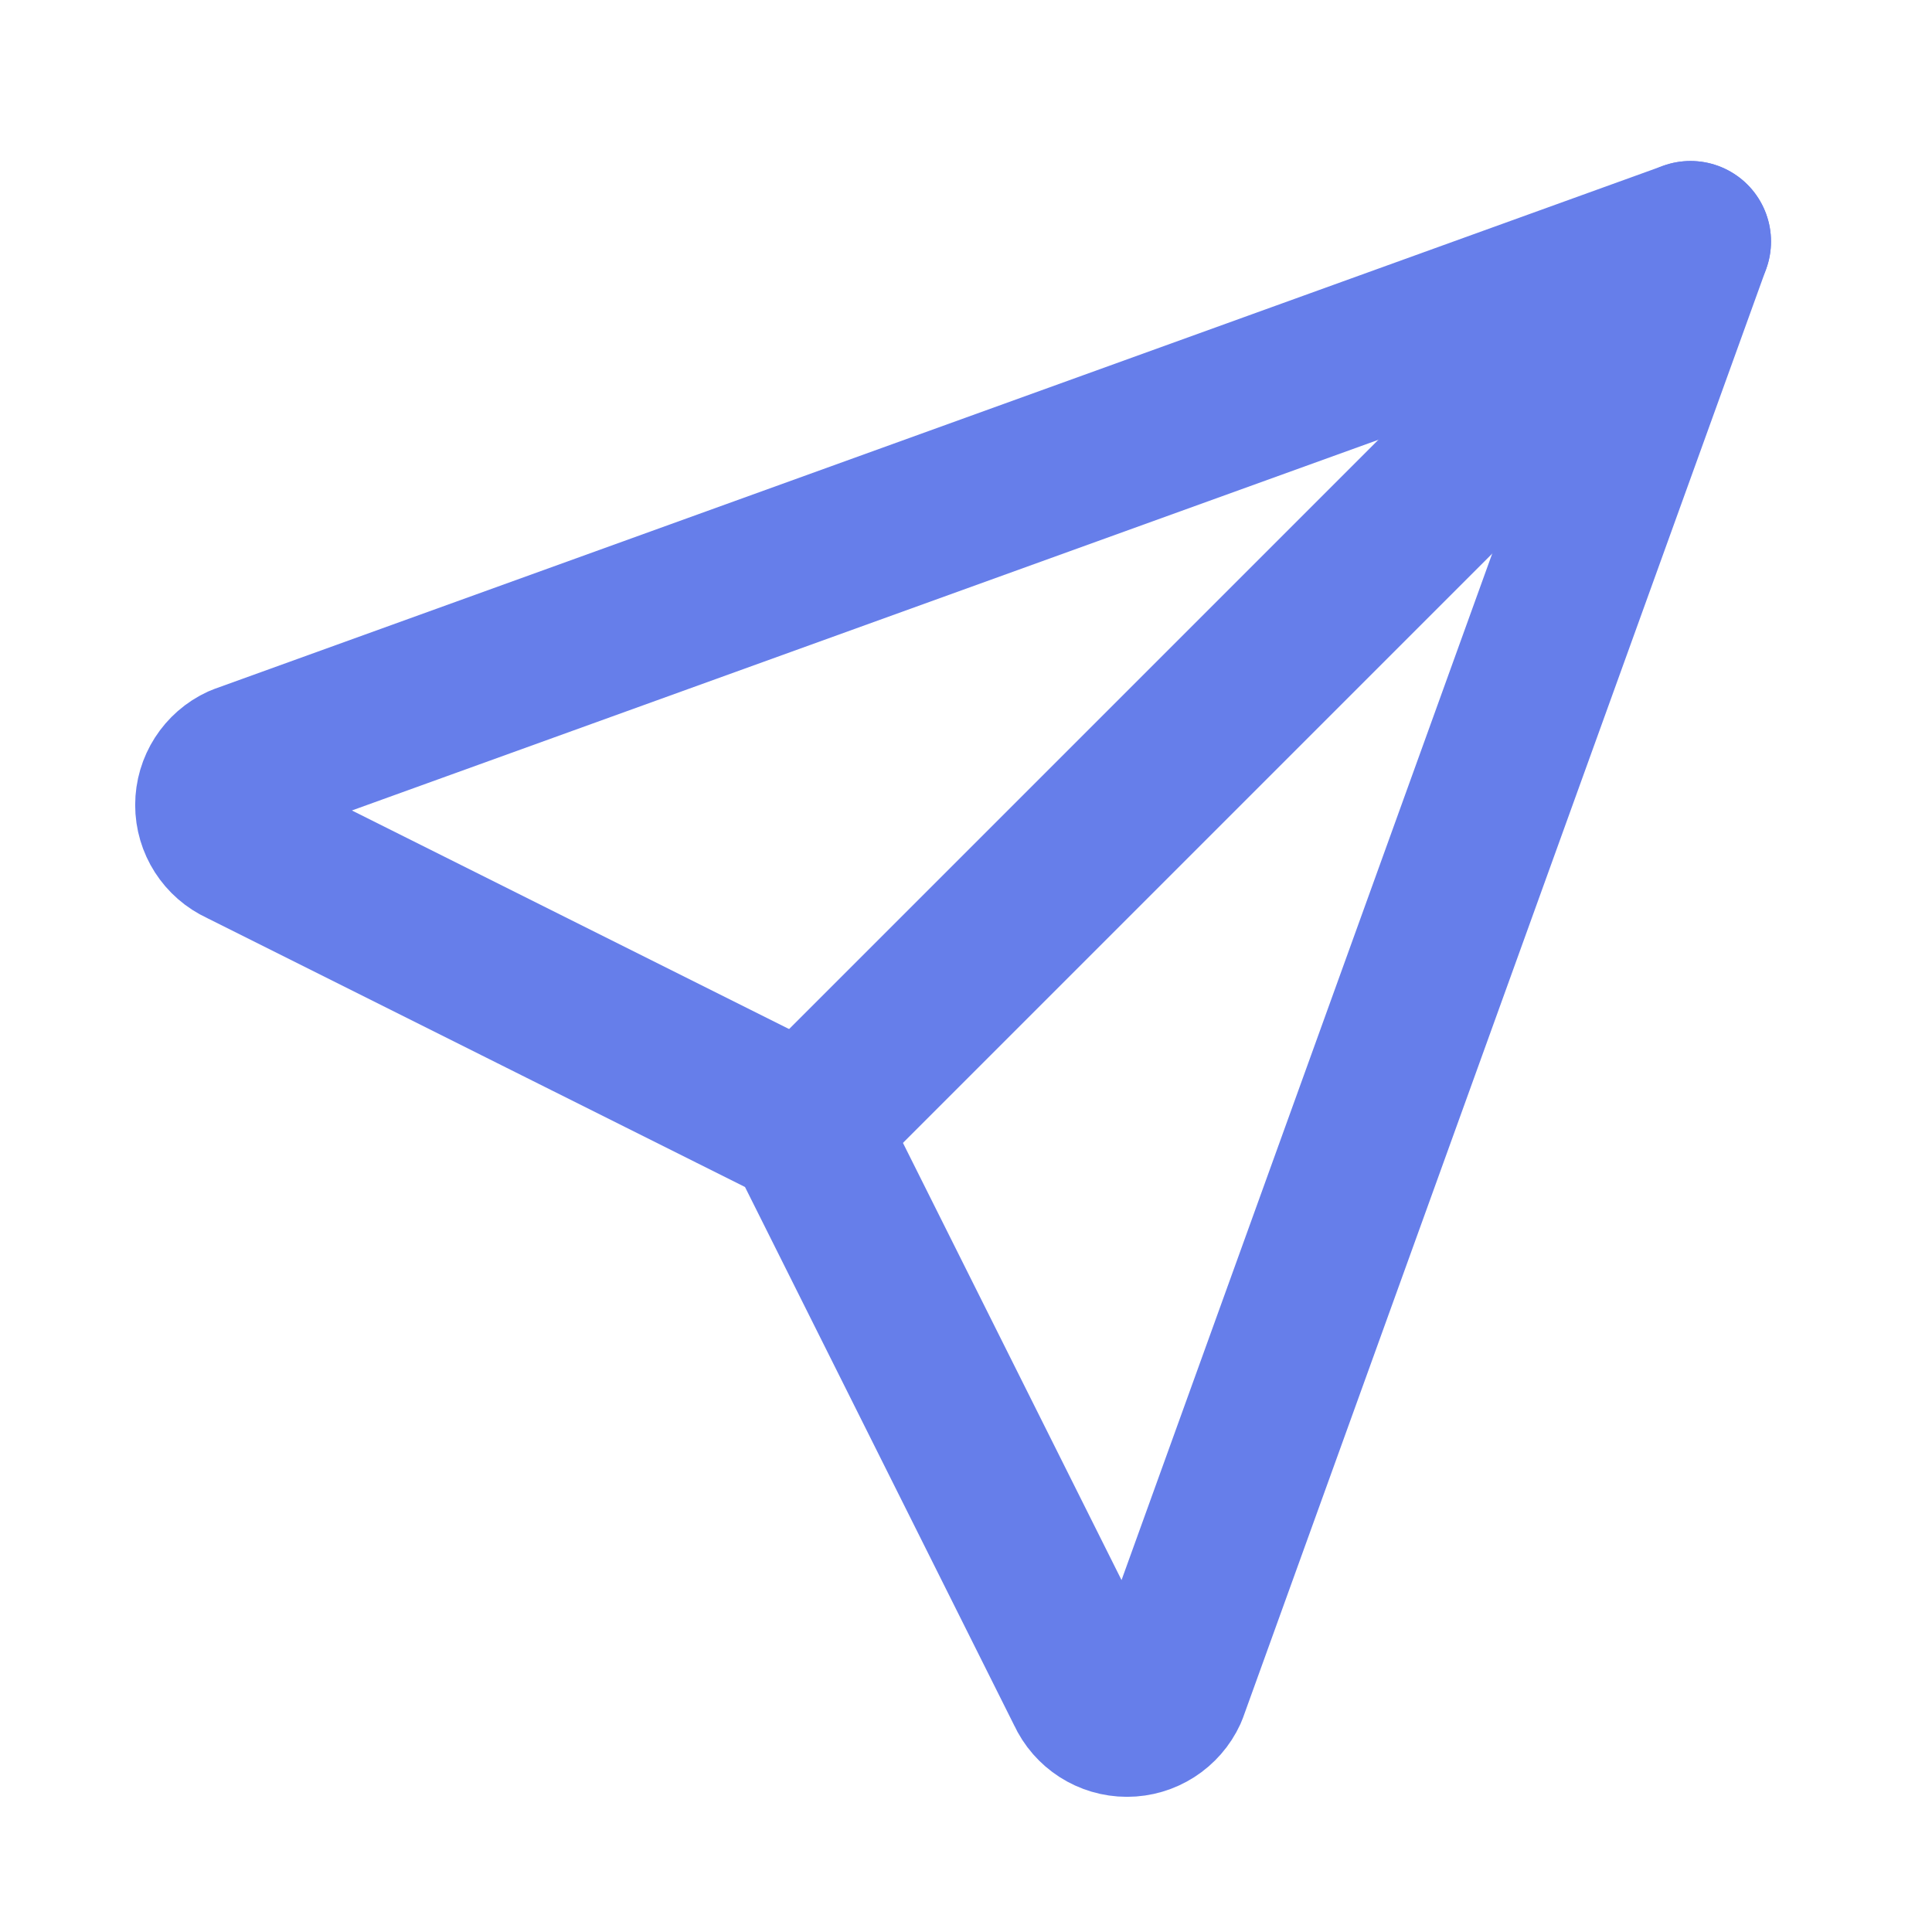
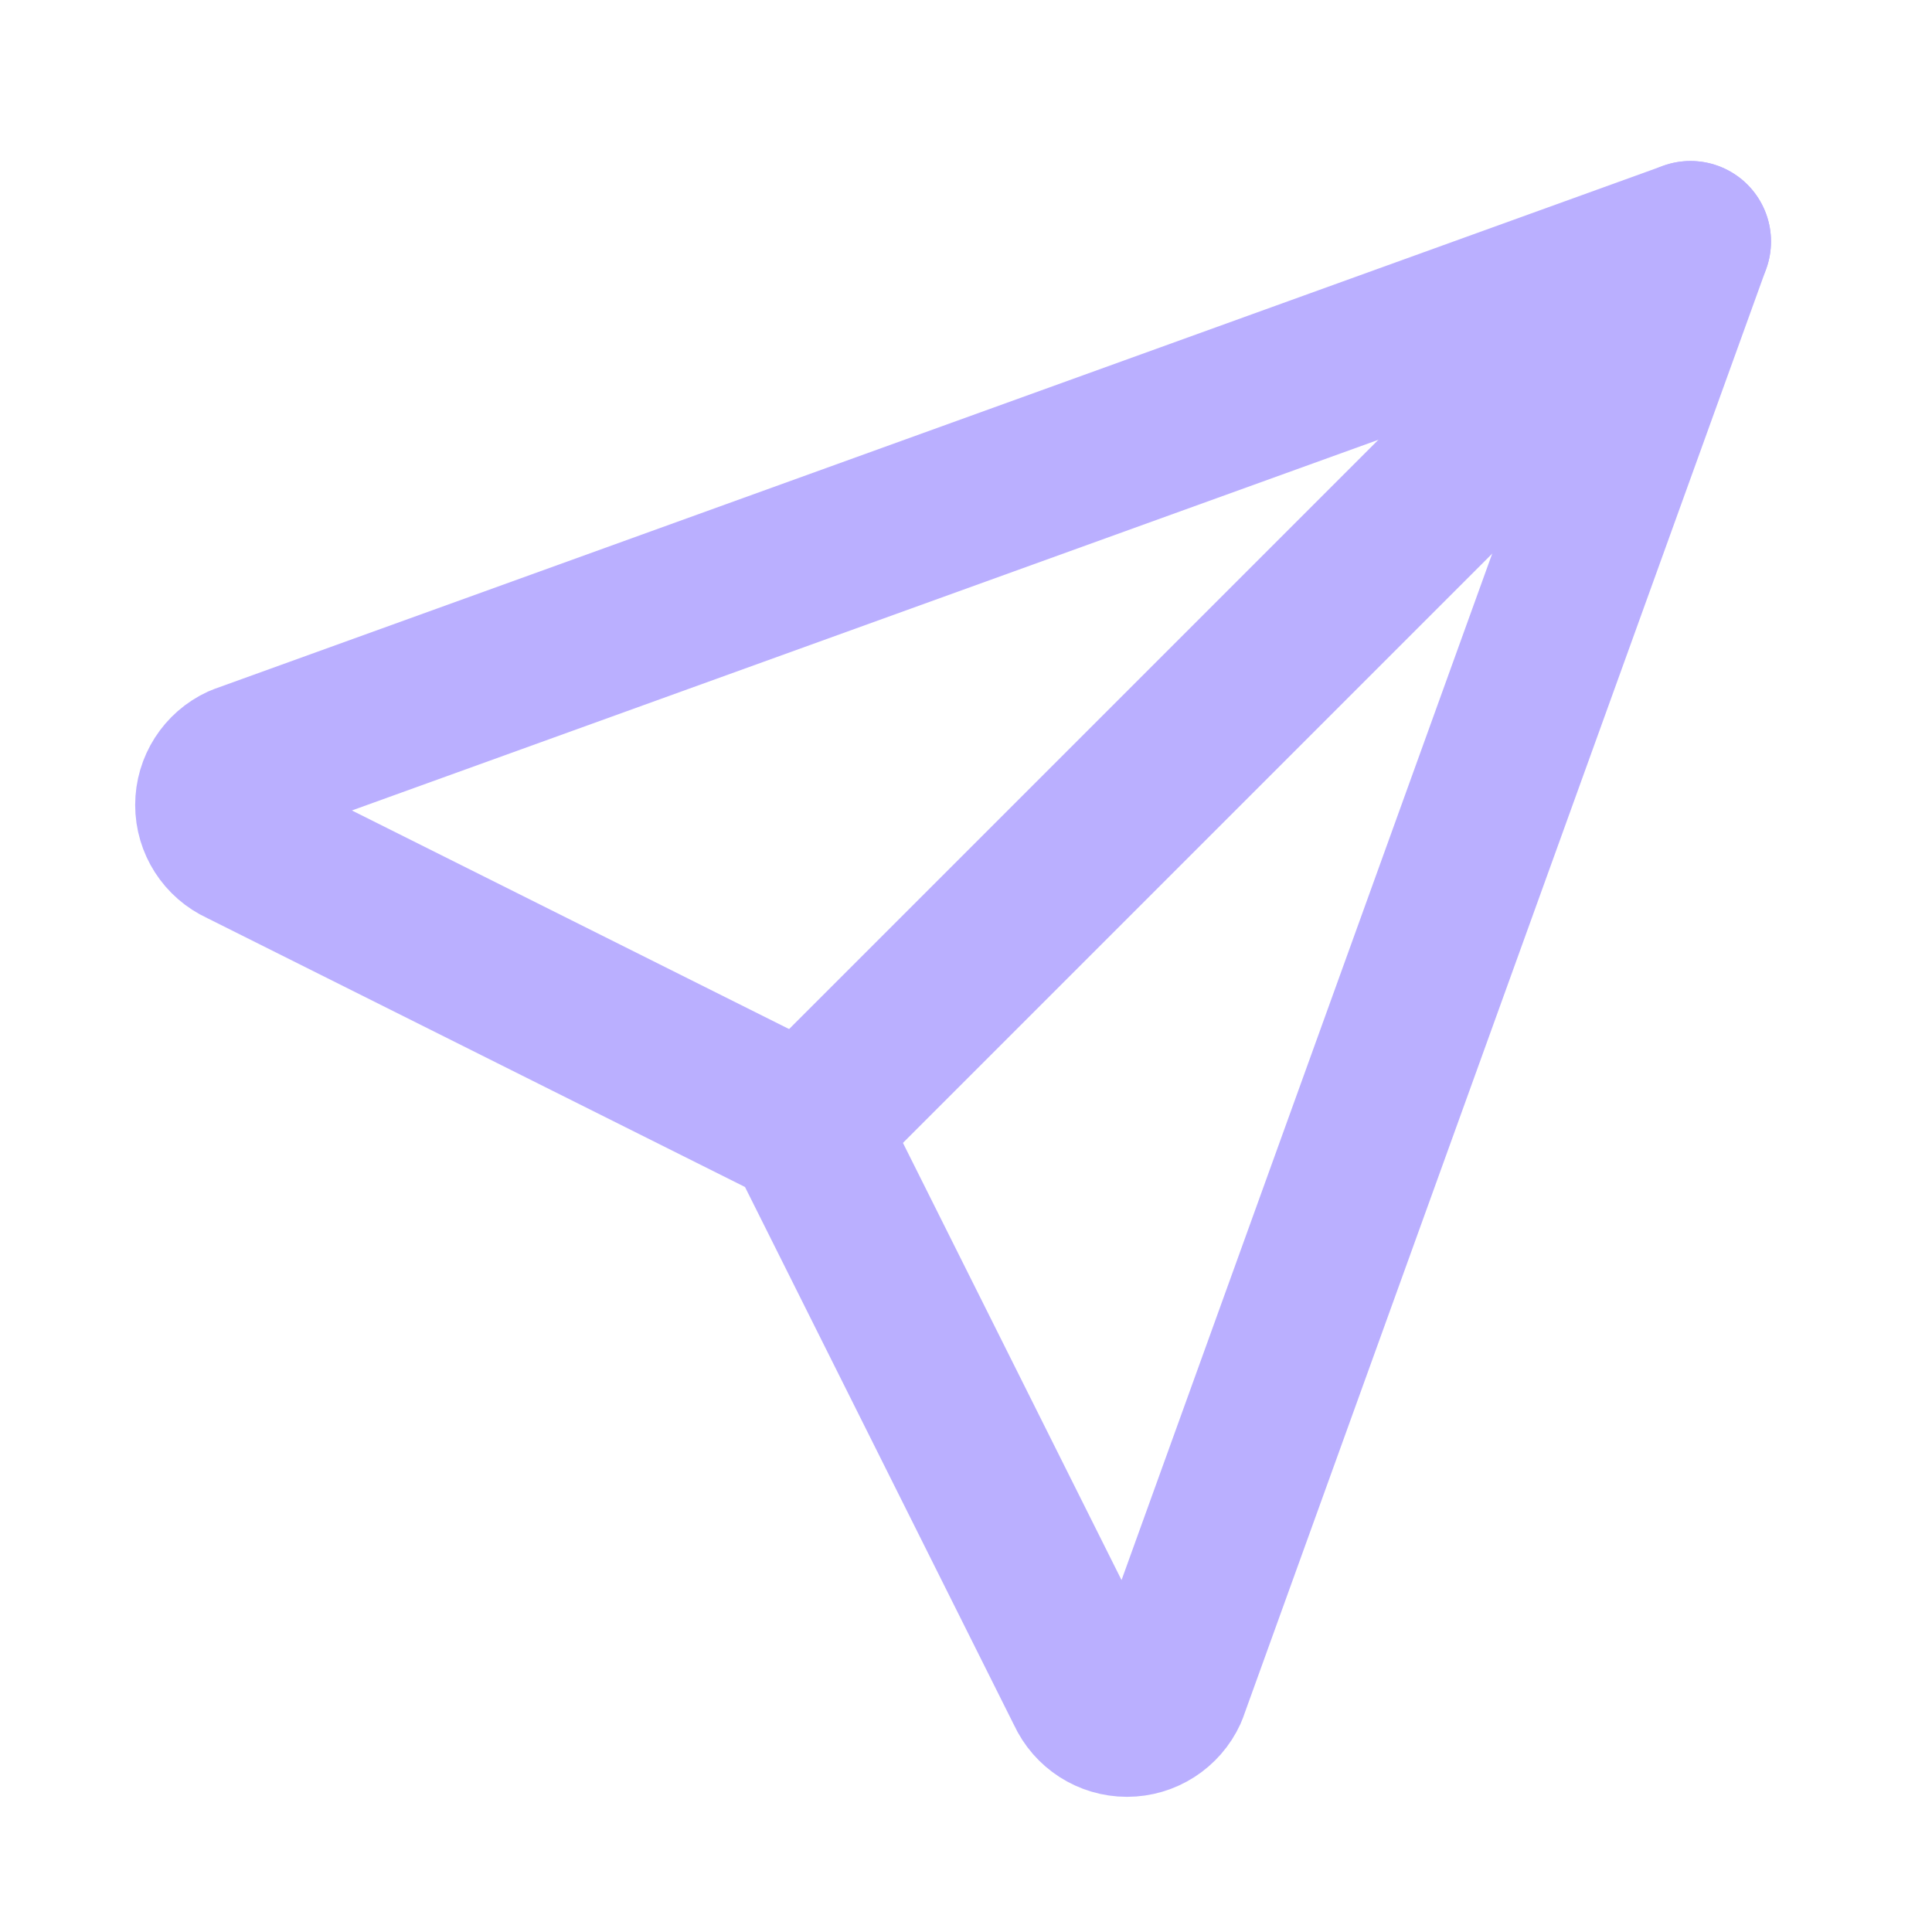
- <svg xmlns="http://www.w3.org/2000/svg" viewBox="0 0 24 24" fill="none" stroke="#667eea" stroke-width="2" stroke-linecap="round" stroke-linejoin="round">
+ <svg xmlns="http://www.w3.org/2000/svg" viewBox="0 0 24 24" fill="none" stroke="#baafffff" stroke-width="2" stroke-linecap="round" stroke-linejoin="round">
  <path stroke="none" d="M0 0h24v24H0z" fill="none" />
  <path d="M10 14l11 -11" />
  <path d="M21 3l-6.5 18a.55 .55 0 0 1 -1 0l-3.5 -7l-7 -3.5a.55 .55 0 0 1 0 -1l18 -6.5" />
</svg>
